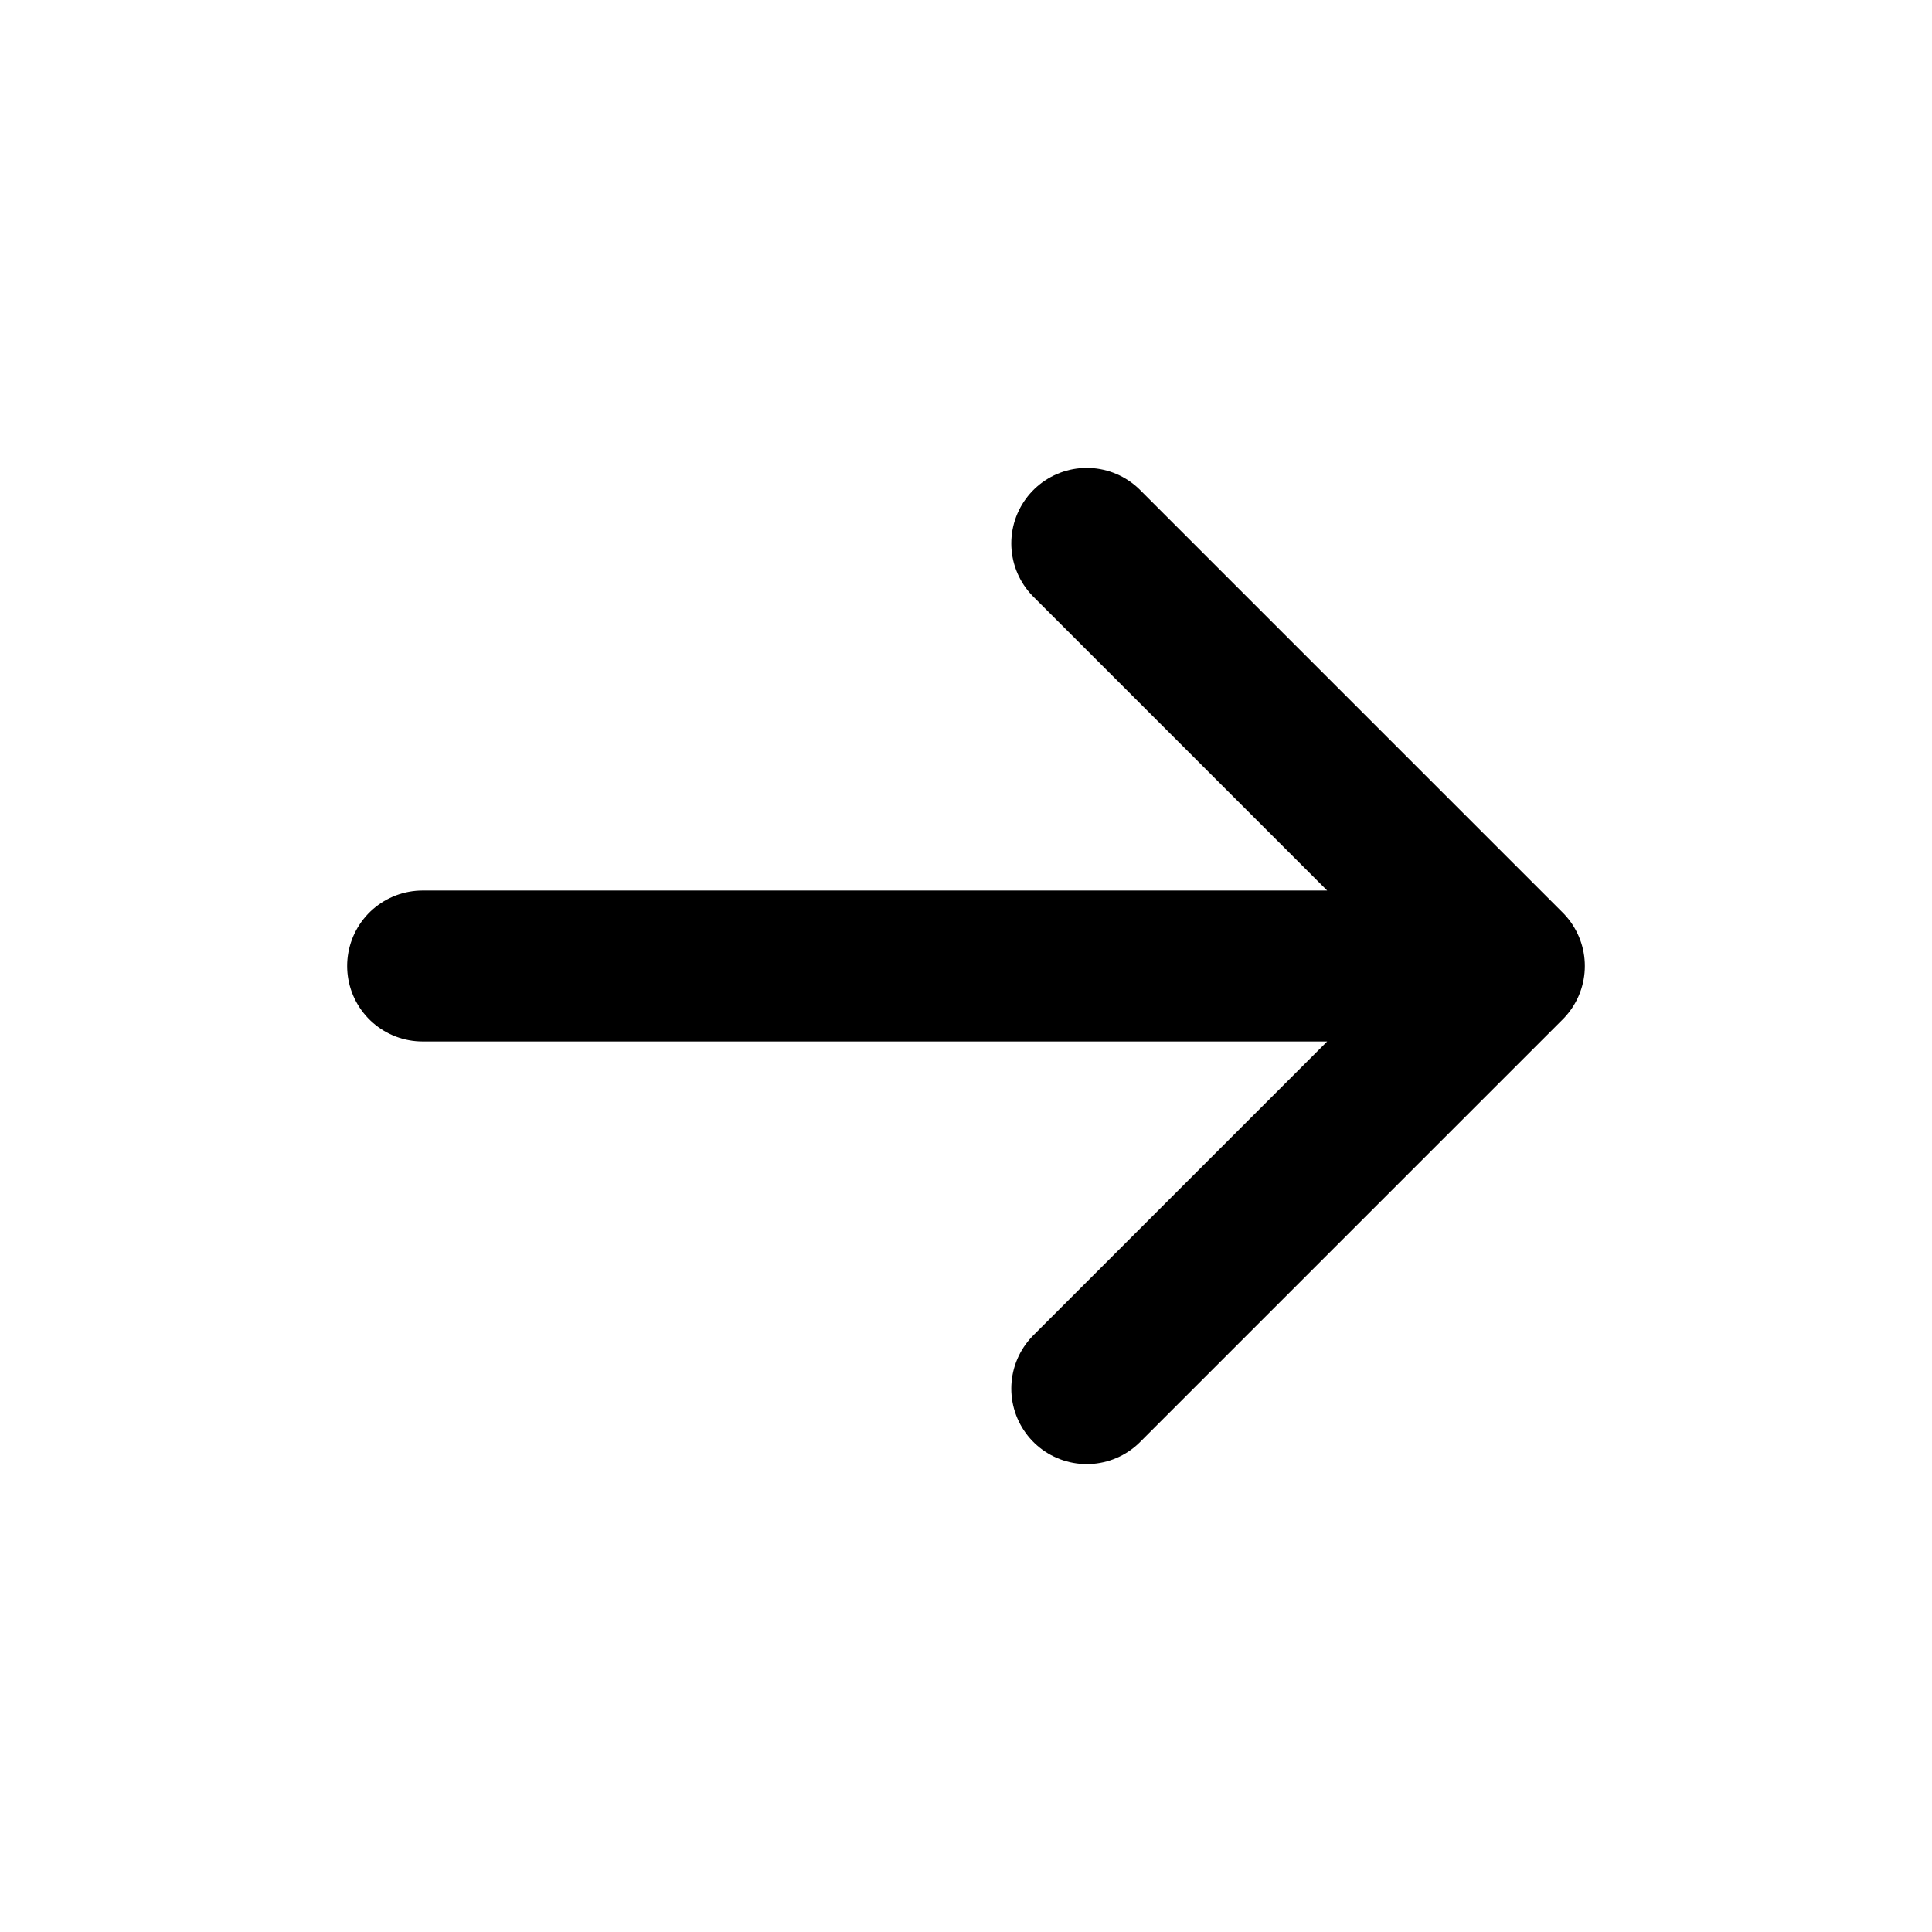
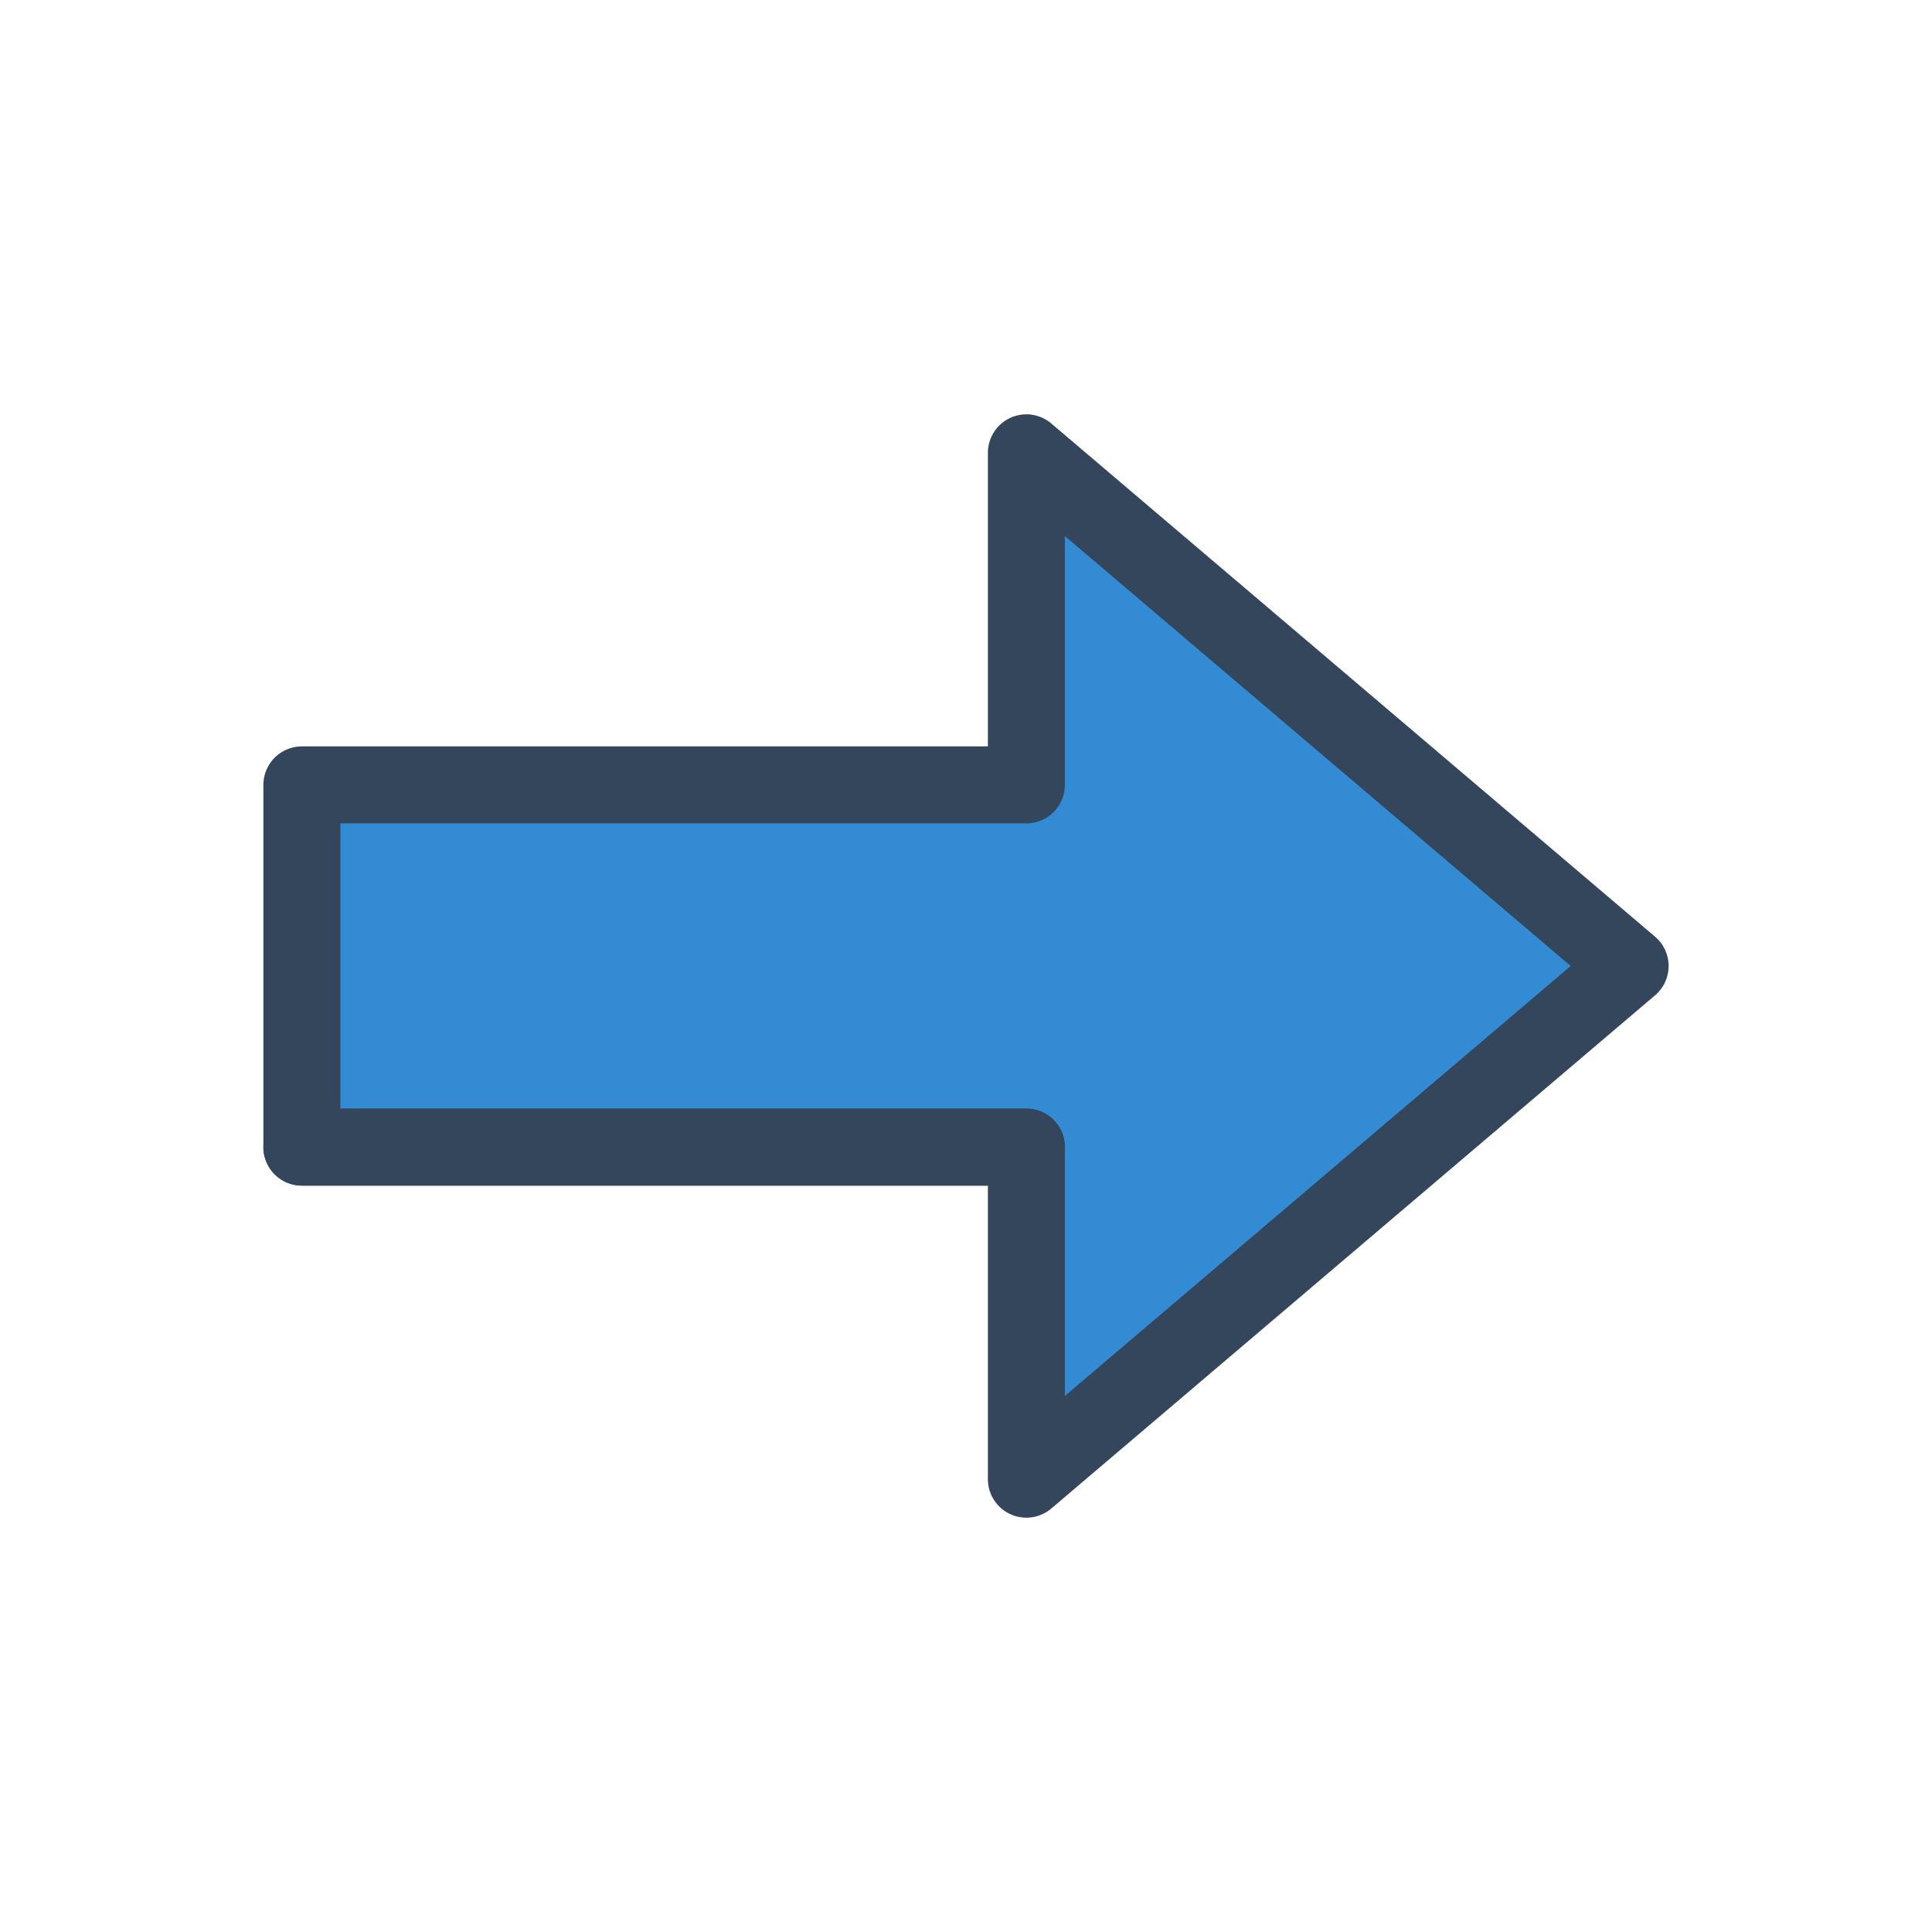
<svg xmlns="http://www.w3.org/2000/svg" viewBox="0 0 64 64">
-   <path d="M14 32L50 32M36 18L50 32L36 46" fill="none" stroke="currentColor" stroke-width="5" stroke-linejoin="round" stroke-linecap="round" />
+   <path d="M10 26L34 26L34 15L54 32L34 49L34 38L10 38Z" fill="#328bd3" stroke="#34465b" stroke-width="2.55" stroke-linejoin="round" stroke-linecap="round" />
+   <path d="M34 38L10 38" fill="none" stroke="#34465b" stroke-width="2.55" stroke-linejoin="round" stroke-linecap="round" />
</svg>
